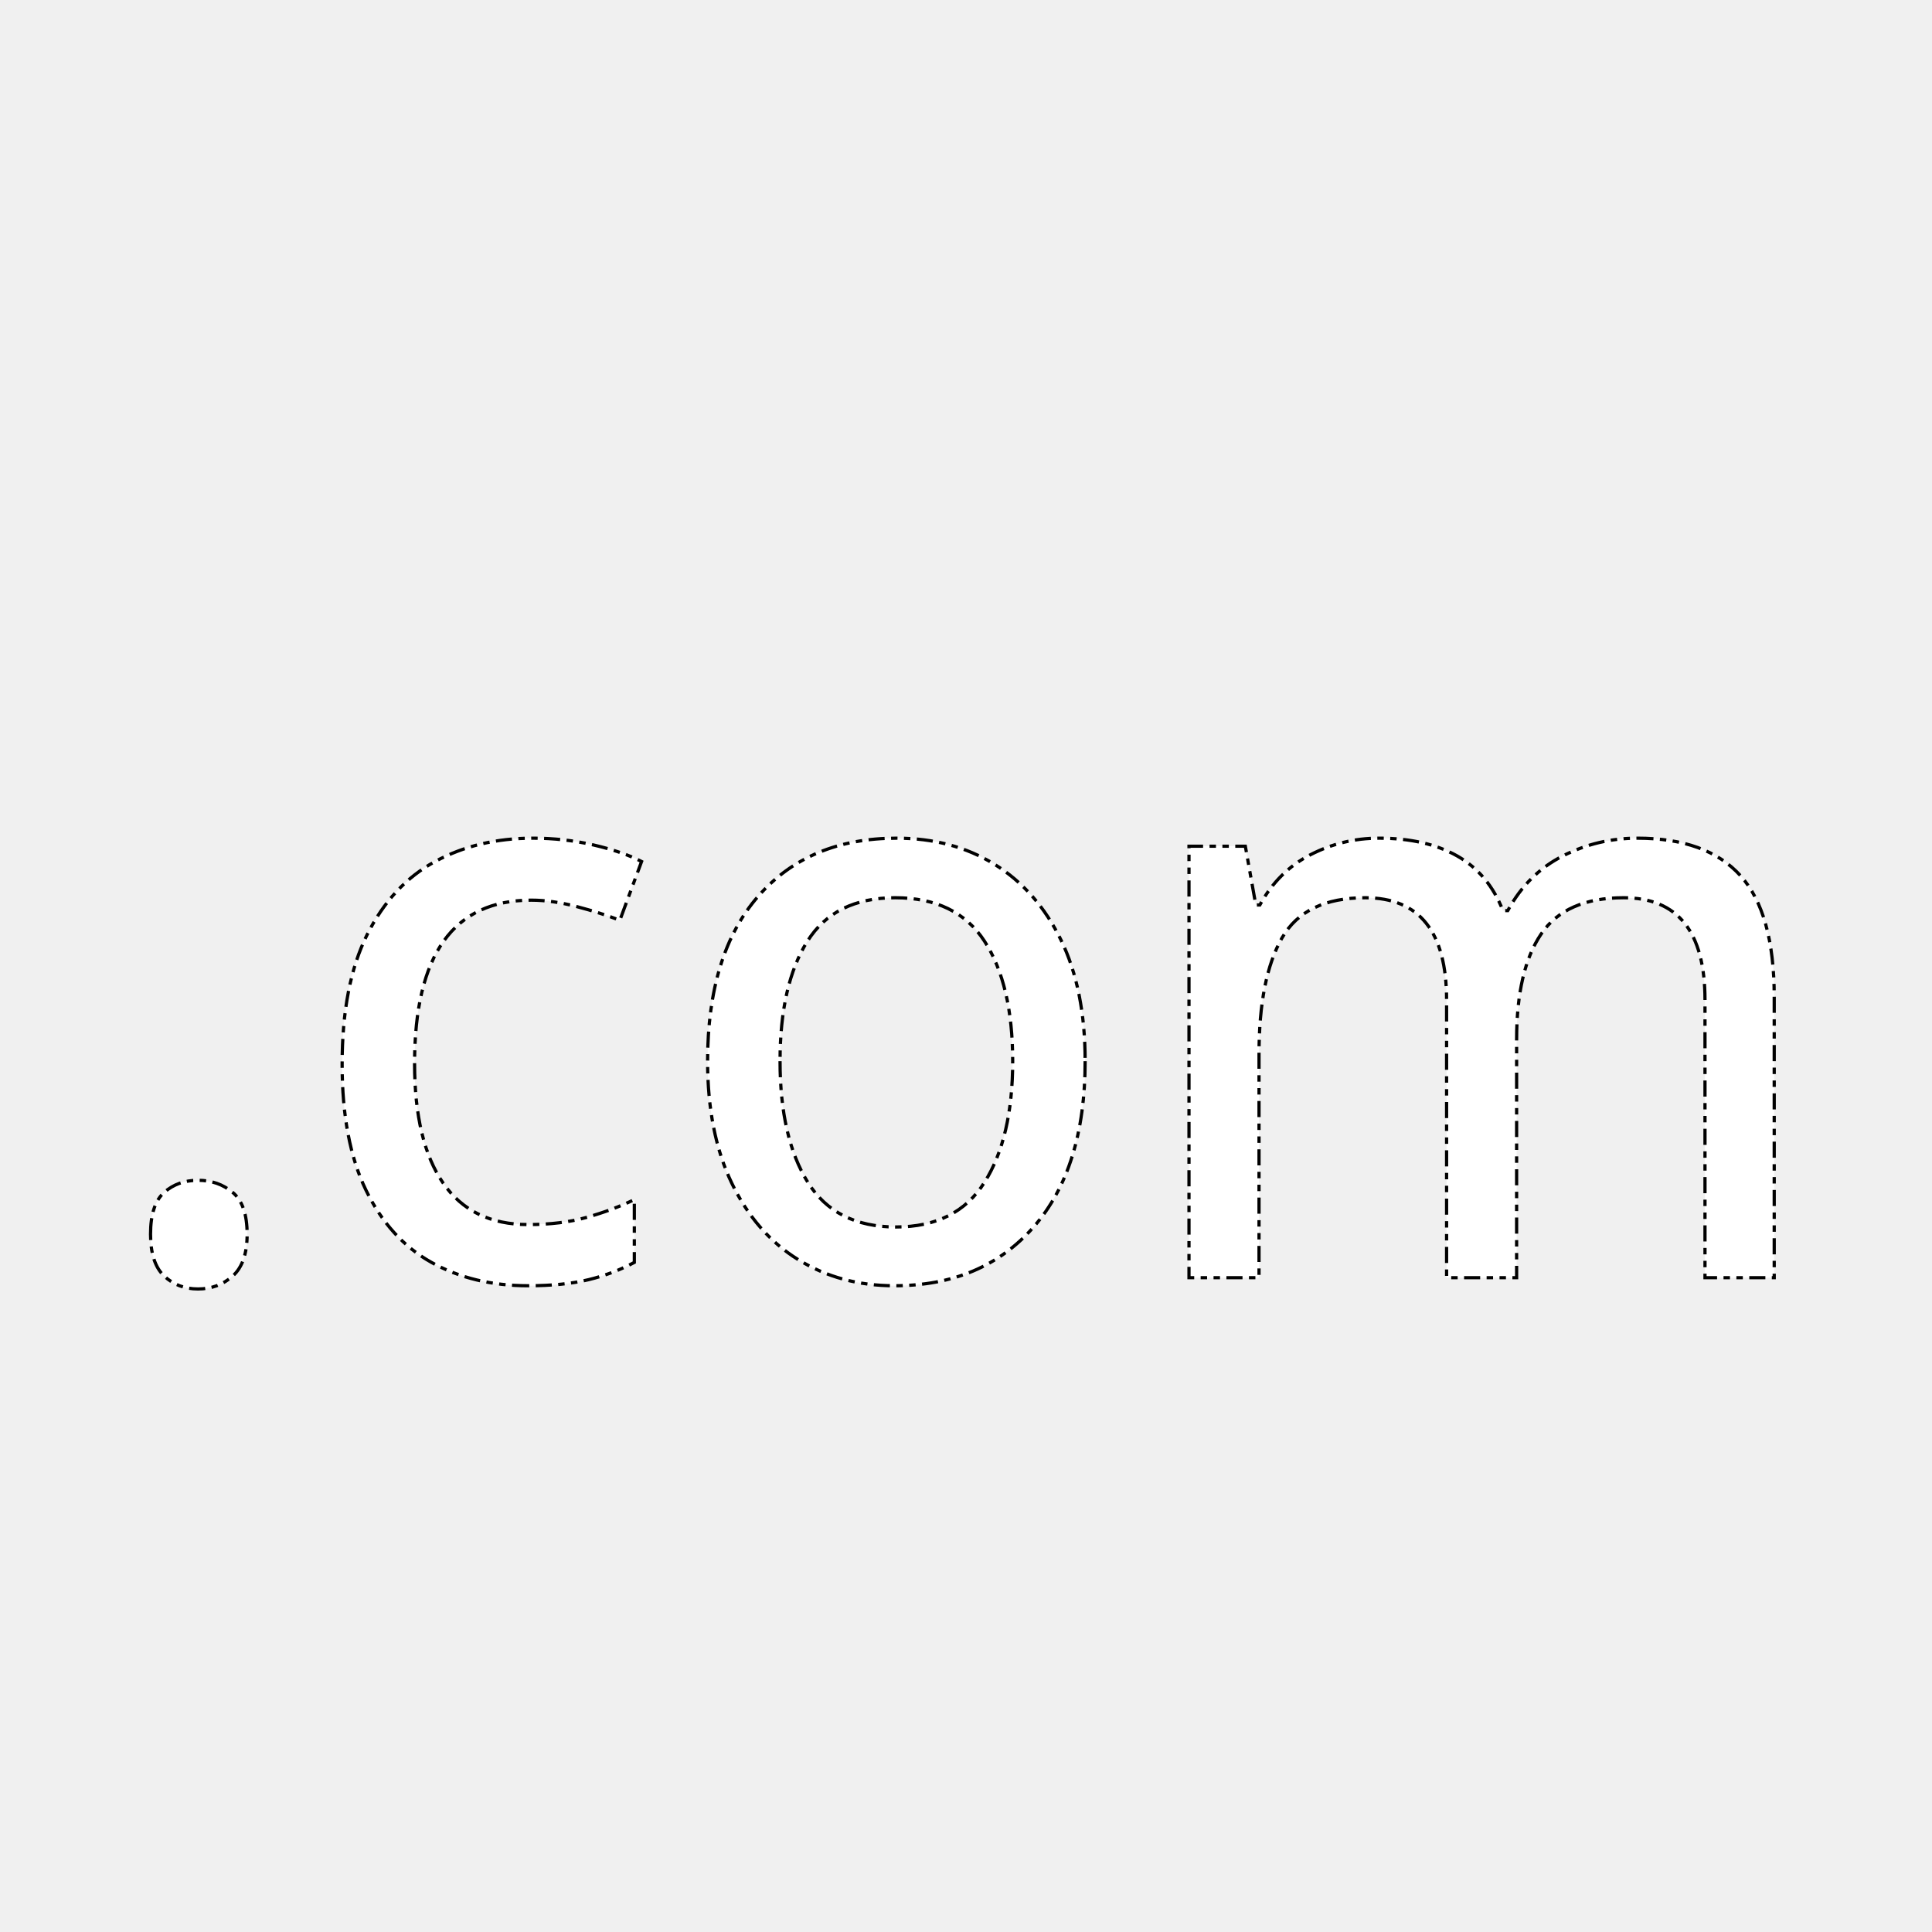
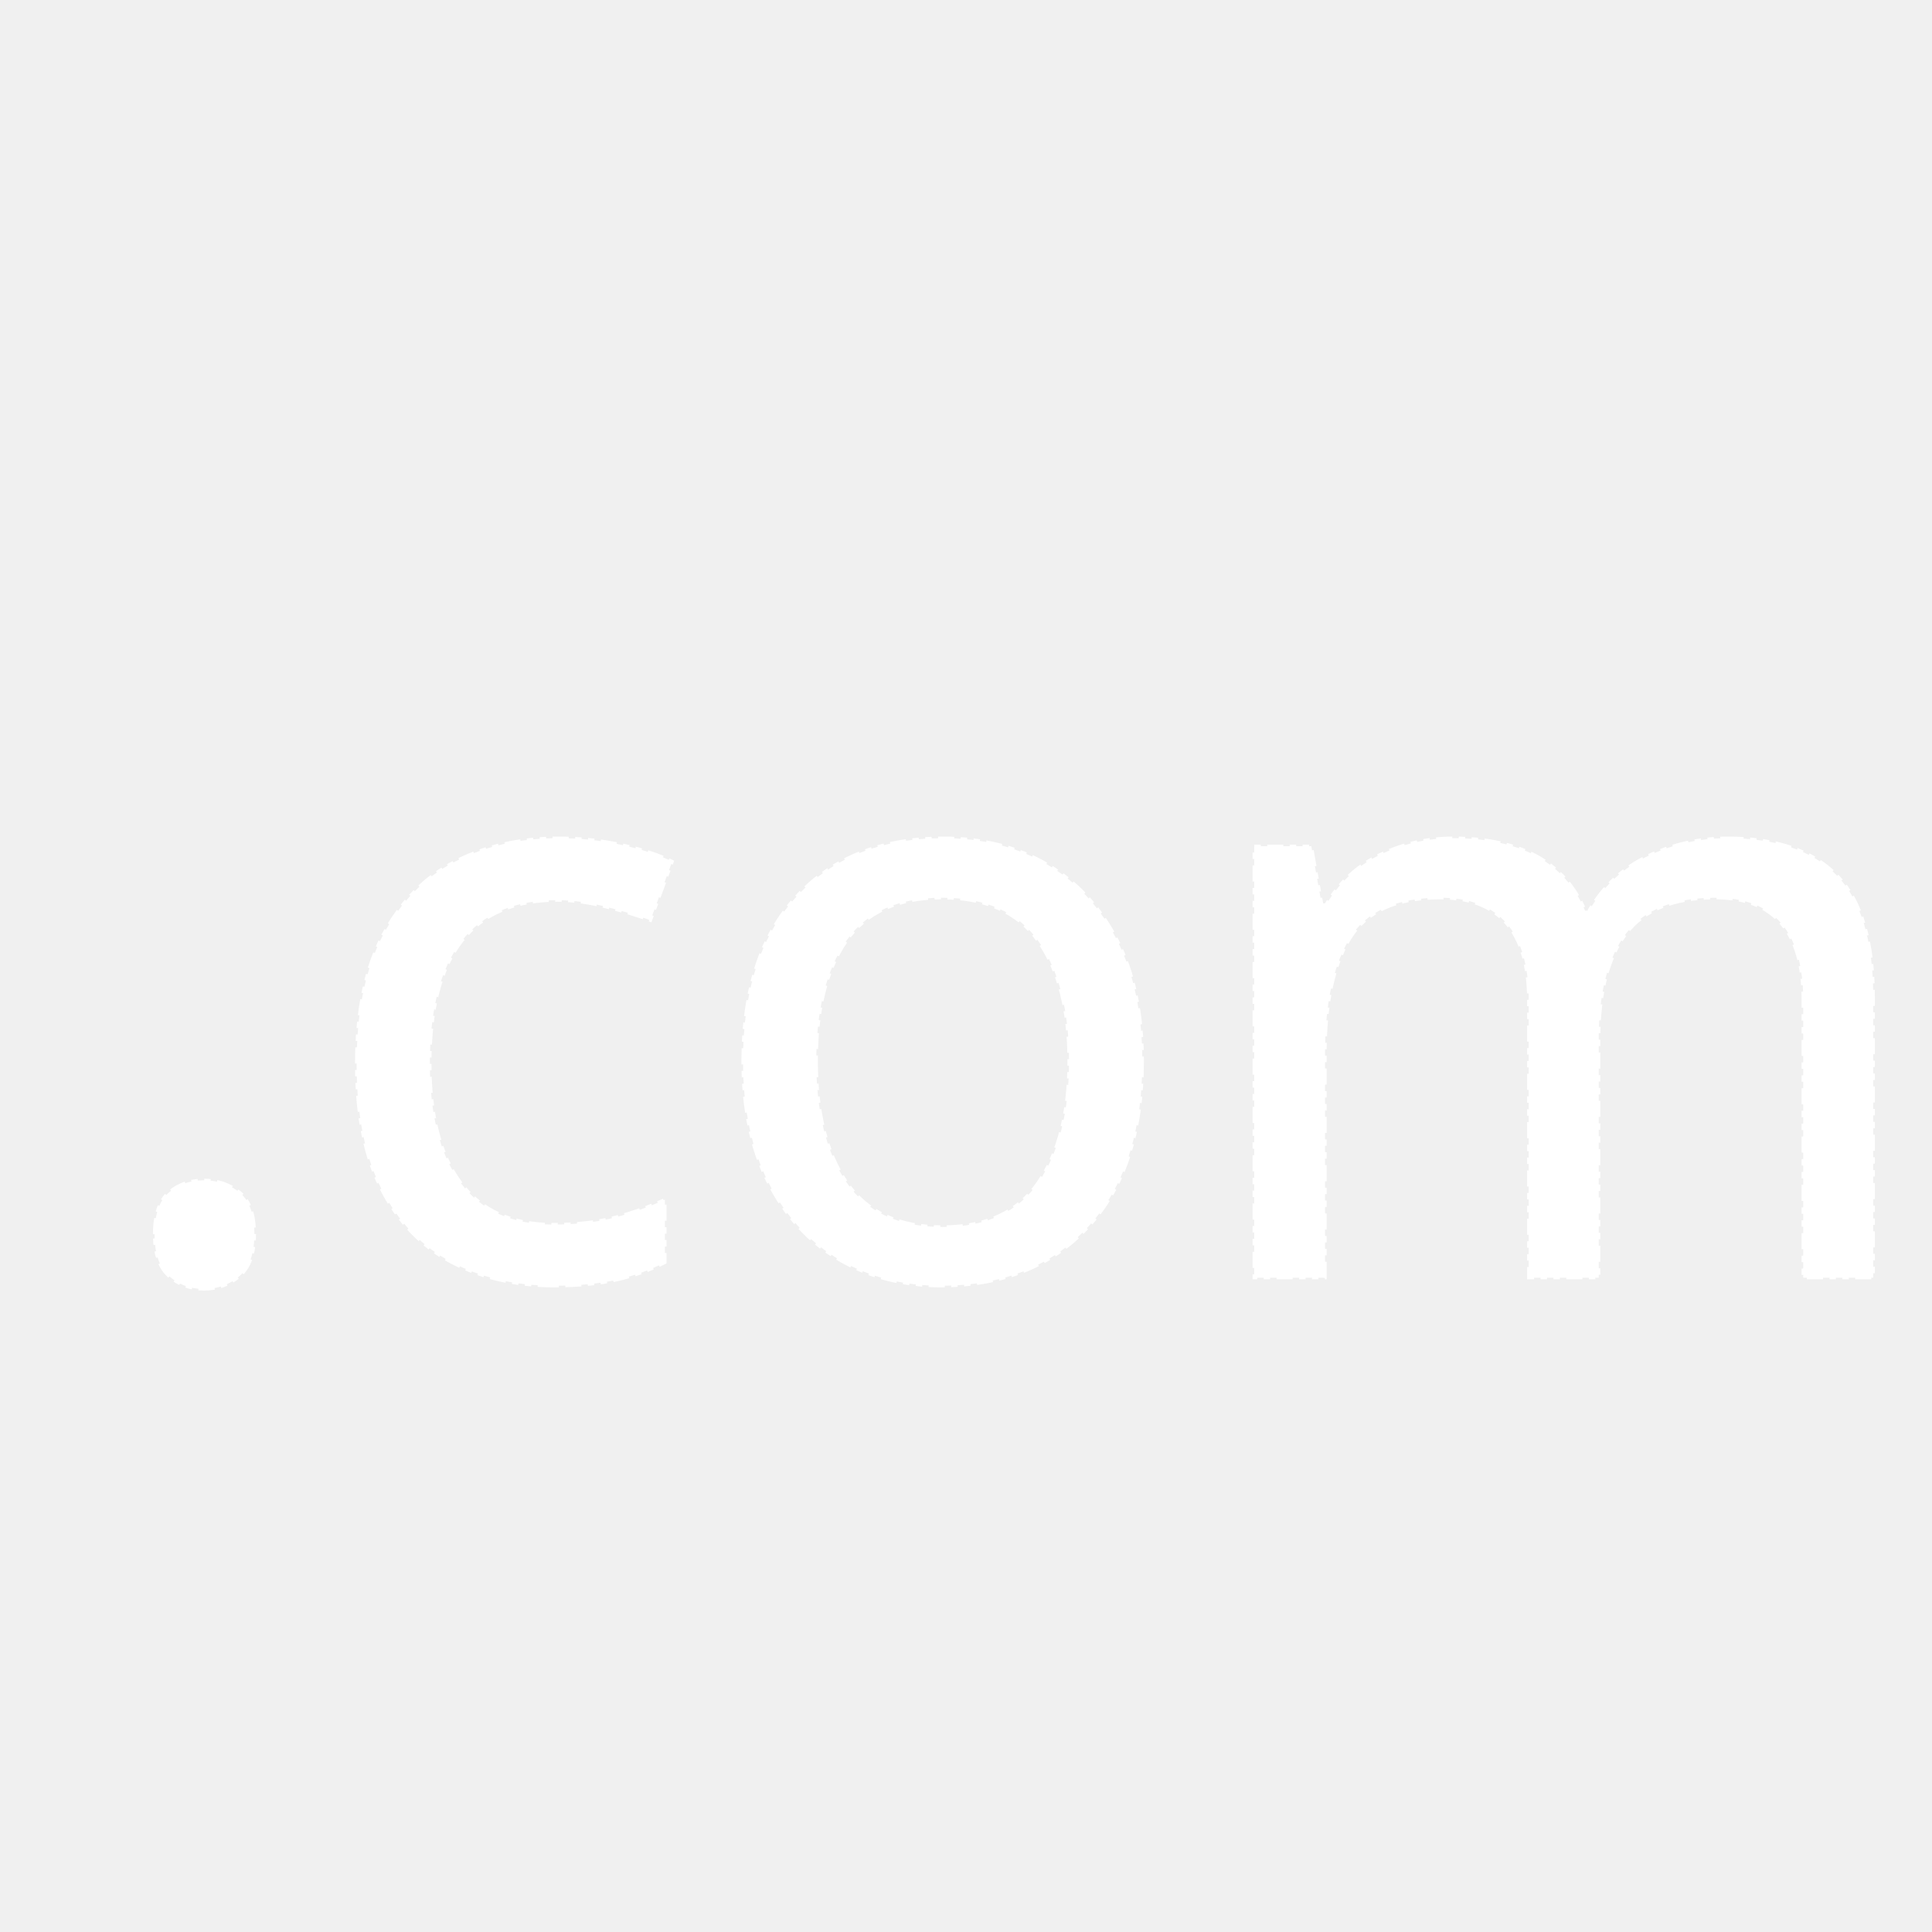
<svg xmlns="http://www.w3.org/2000/svg" width="600" height="600">
  <g>
-     <text stroke-dasharray="5,2,2,2,2,2" font-style="normal" font-weight="normal" xml:space="preserve" text-anchor="start" font-family="'Noto Sans Display'" font-size="250" id="svg_2" y="396.8" x="30" stroke="#000" fill="#ffffff">.com</text>
+     <text stroke-dasharray="5,2,2,2,2,2" font-style="normal" font-weight="normal" xml:space="preserve" text-anchor="start" font-family="'--vp-font-family-base'" font-size="250" id="svg_2" y="396.8" x="30" stroke="#ffffff" fill="#ffffff">.com</text>
  </g>
</svg>
